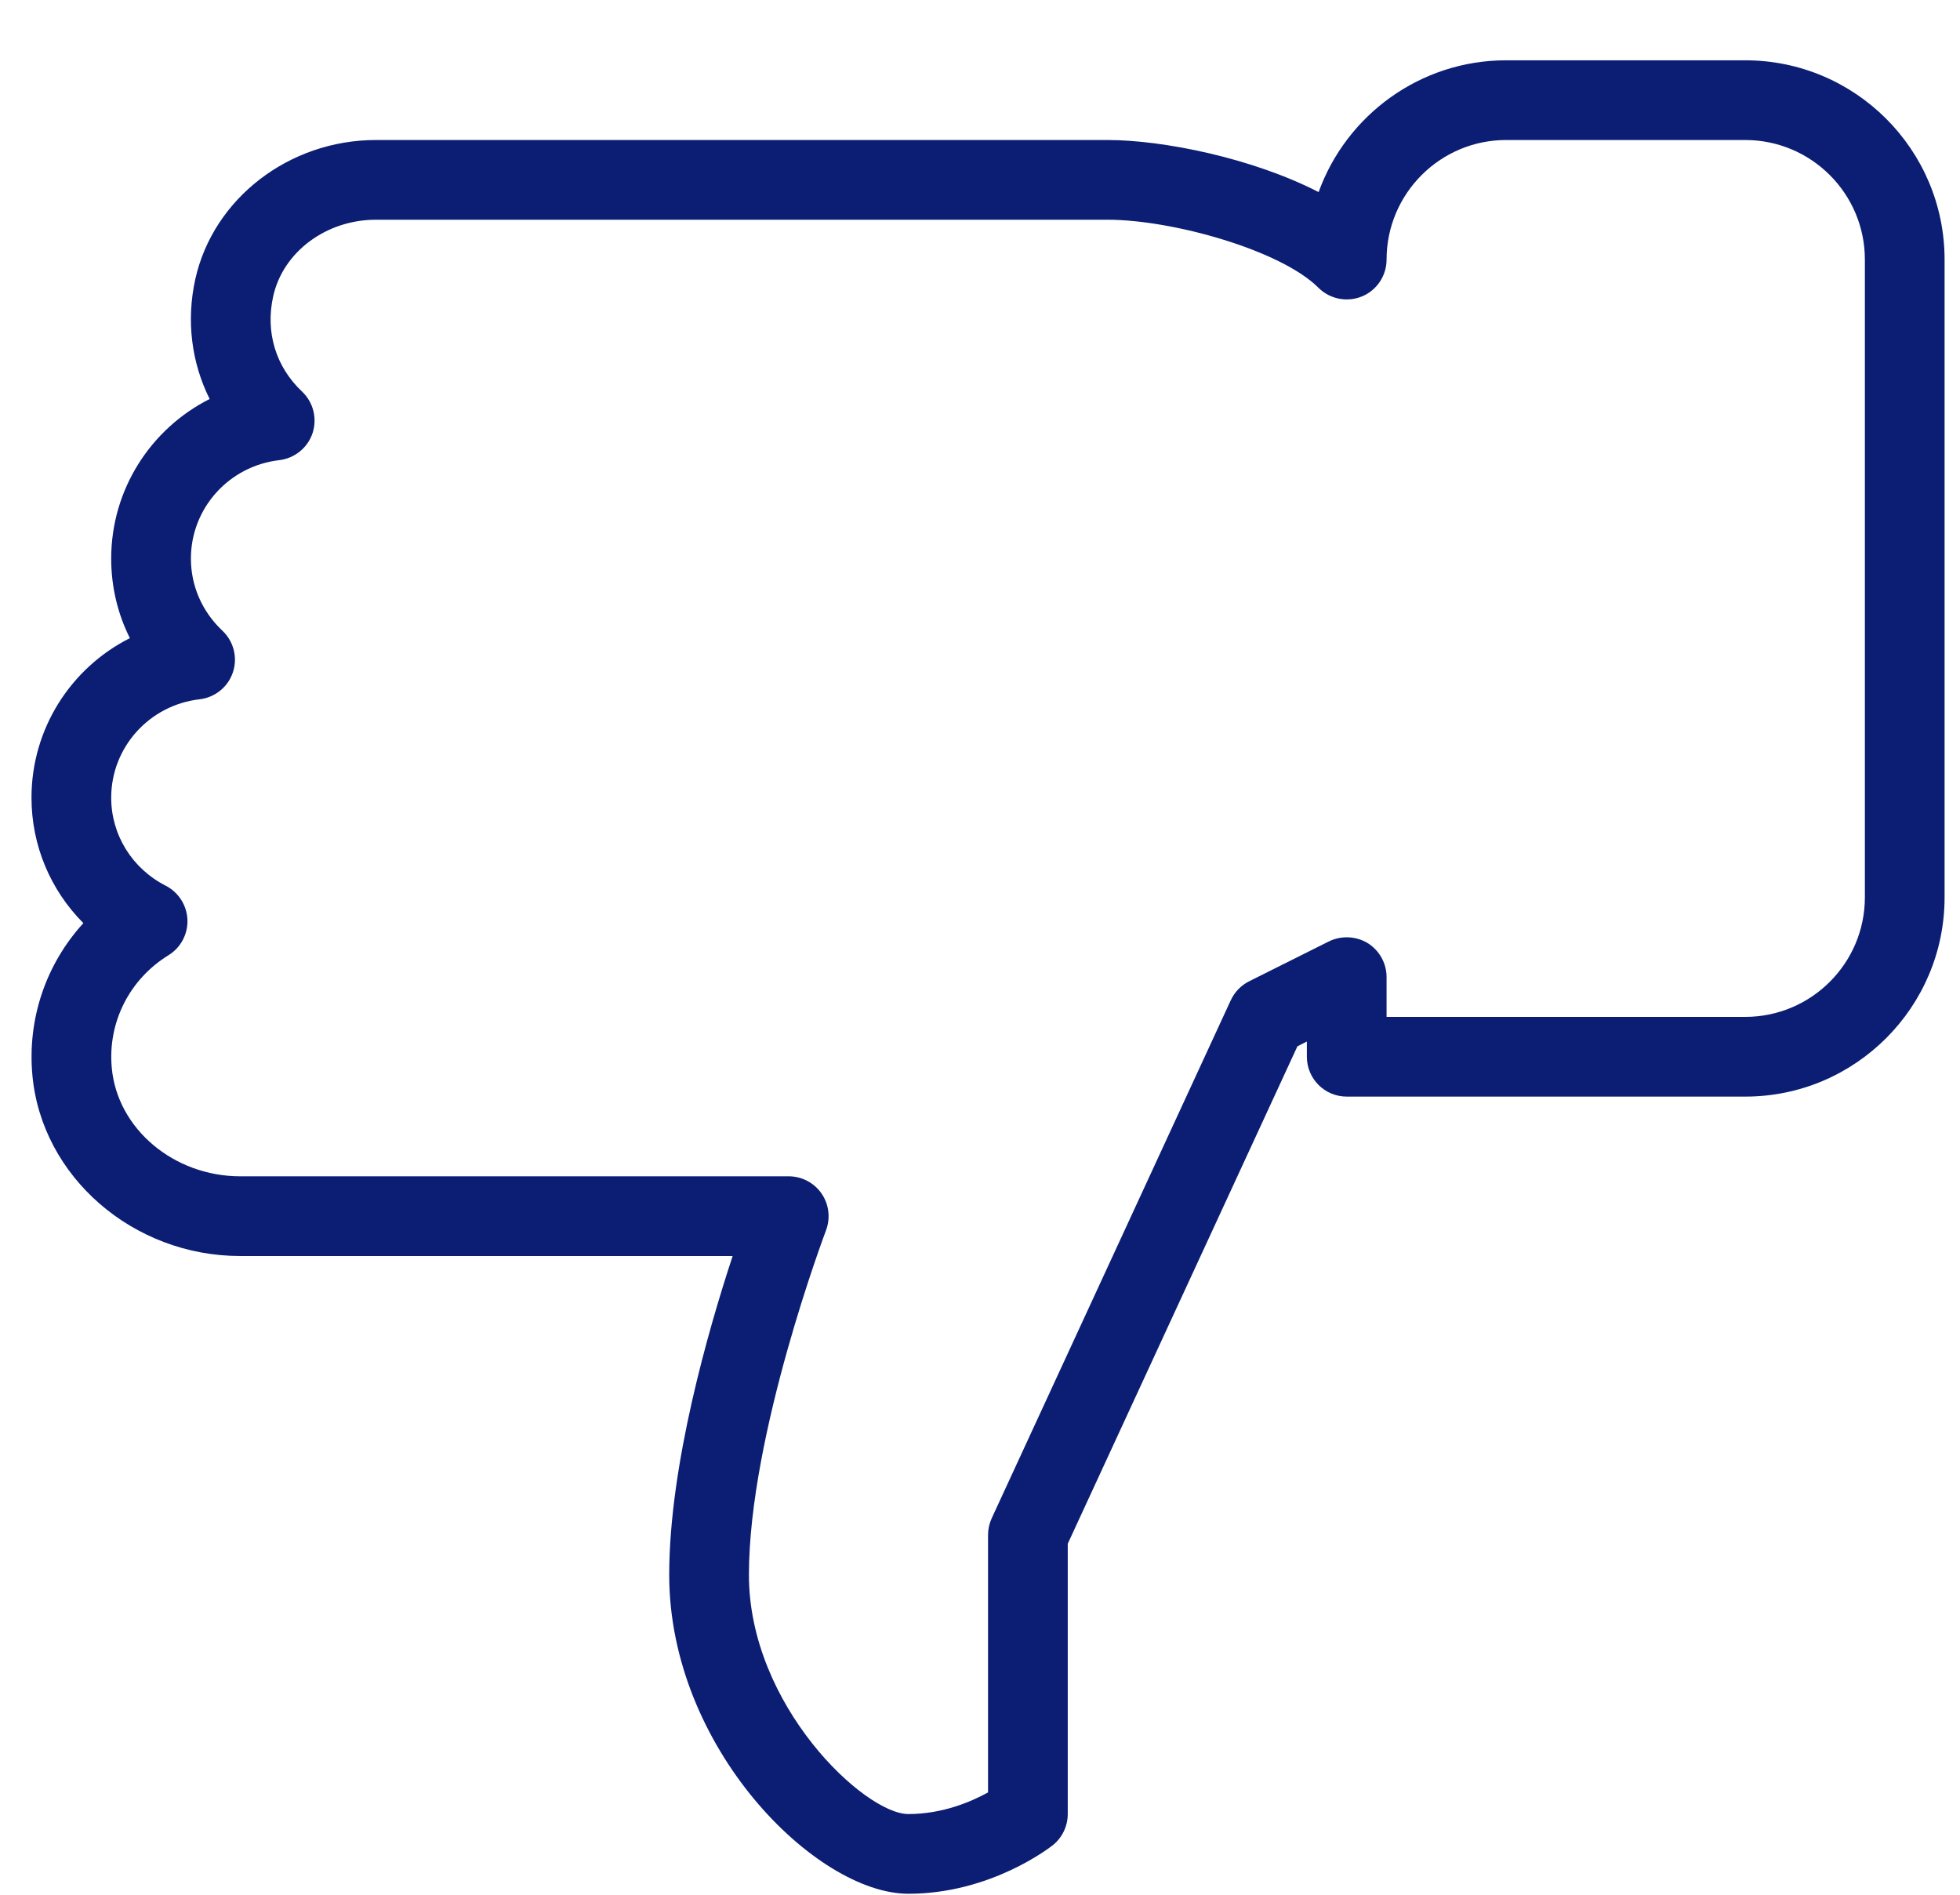
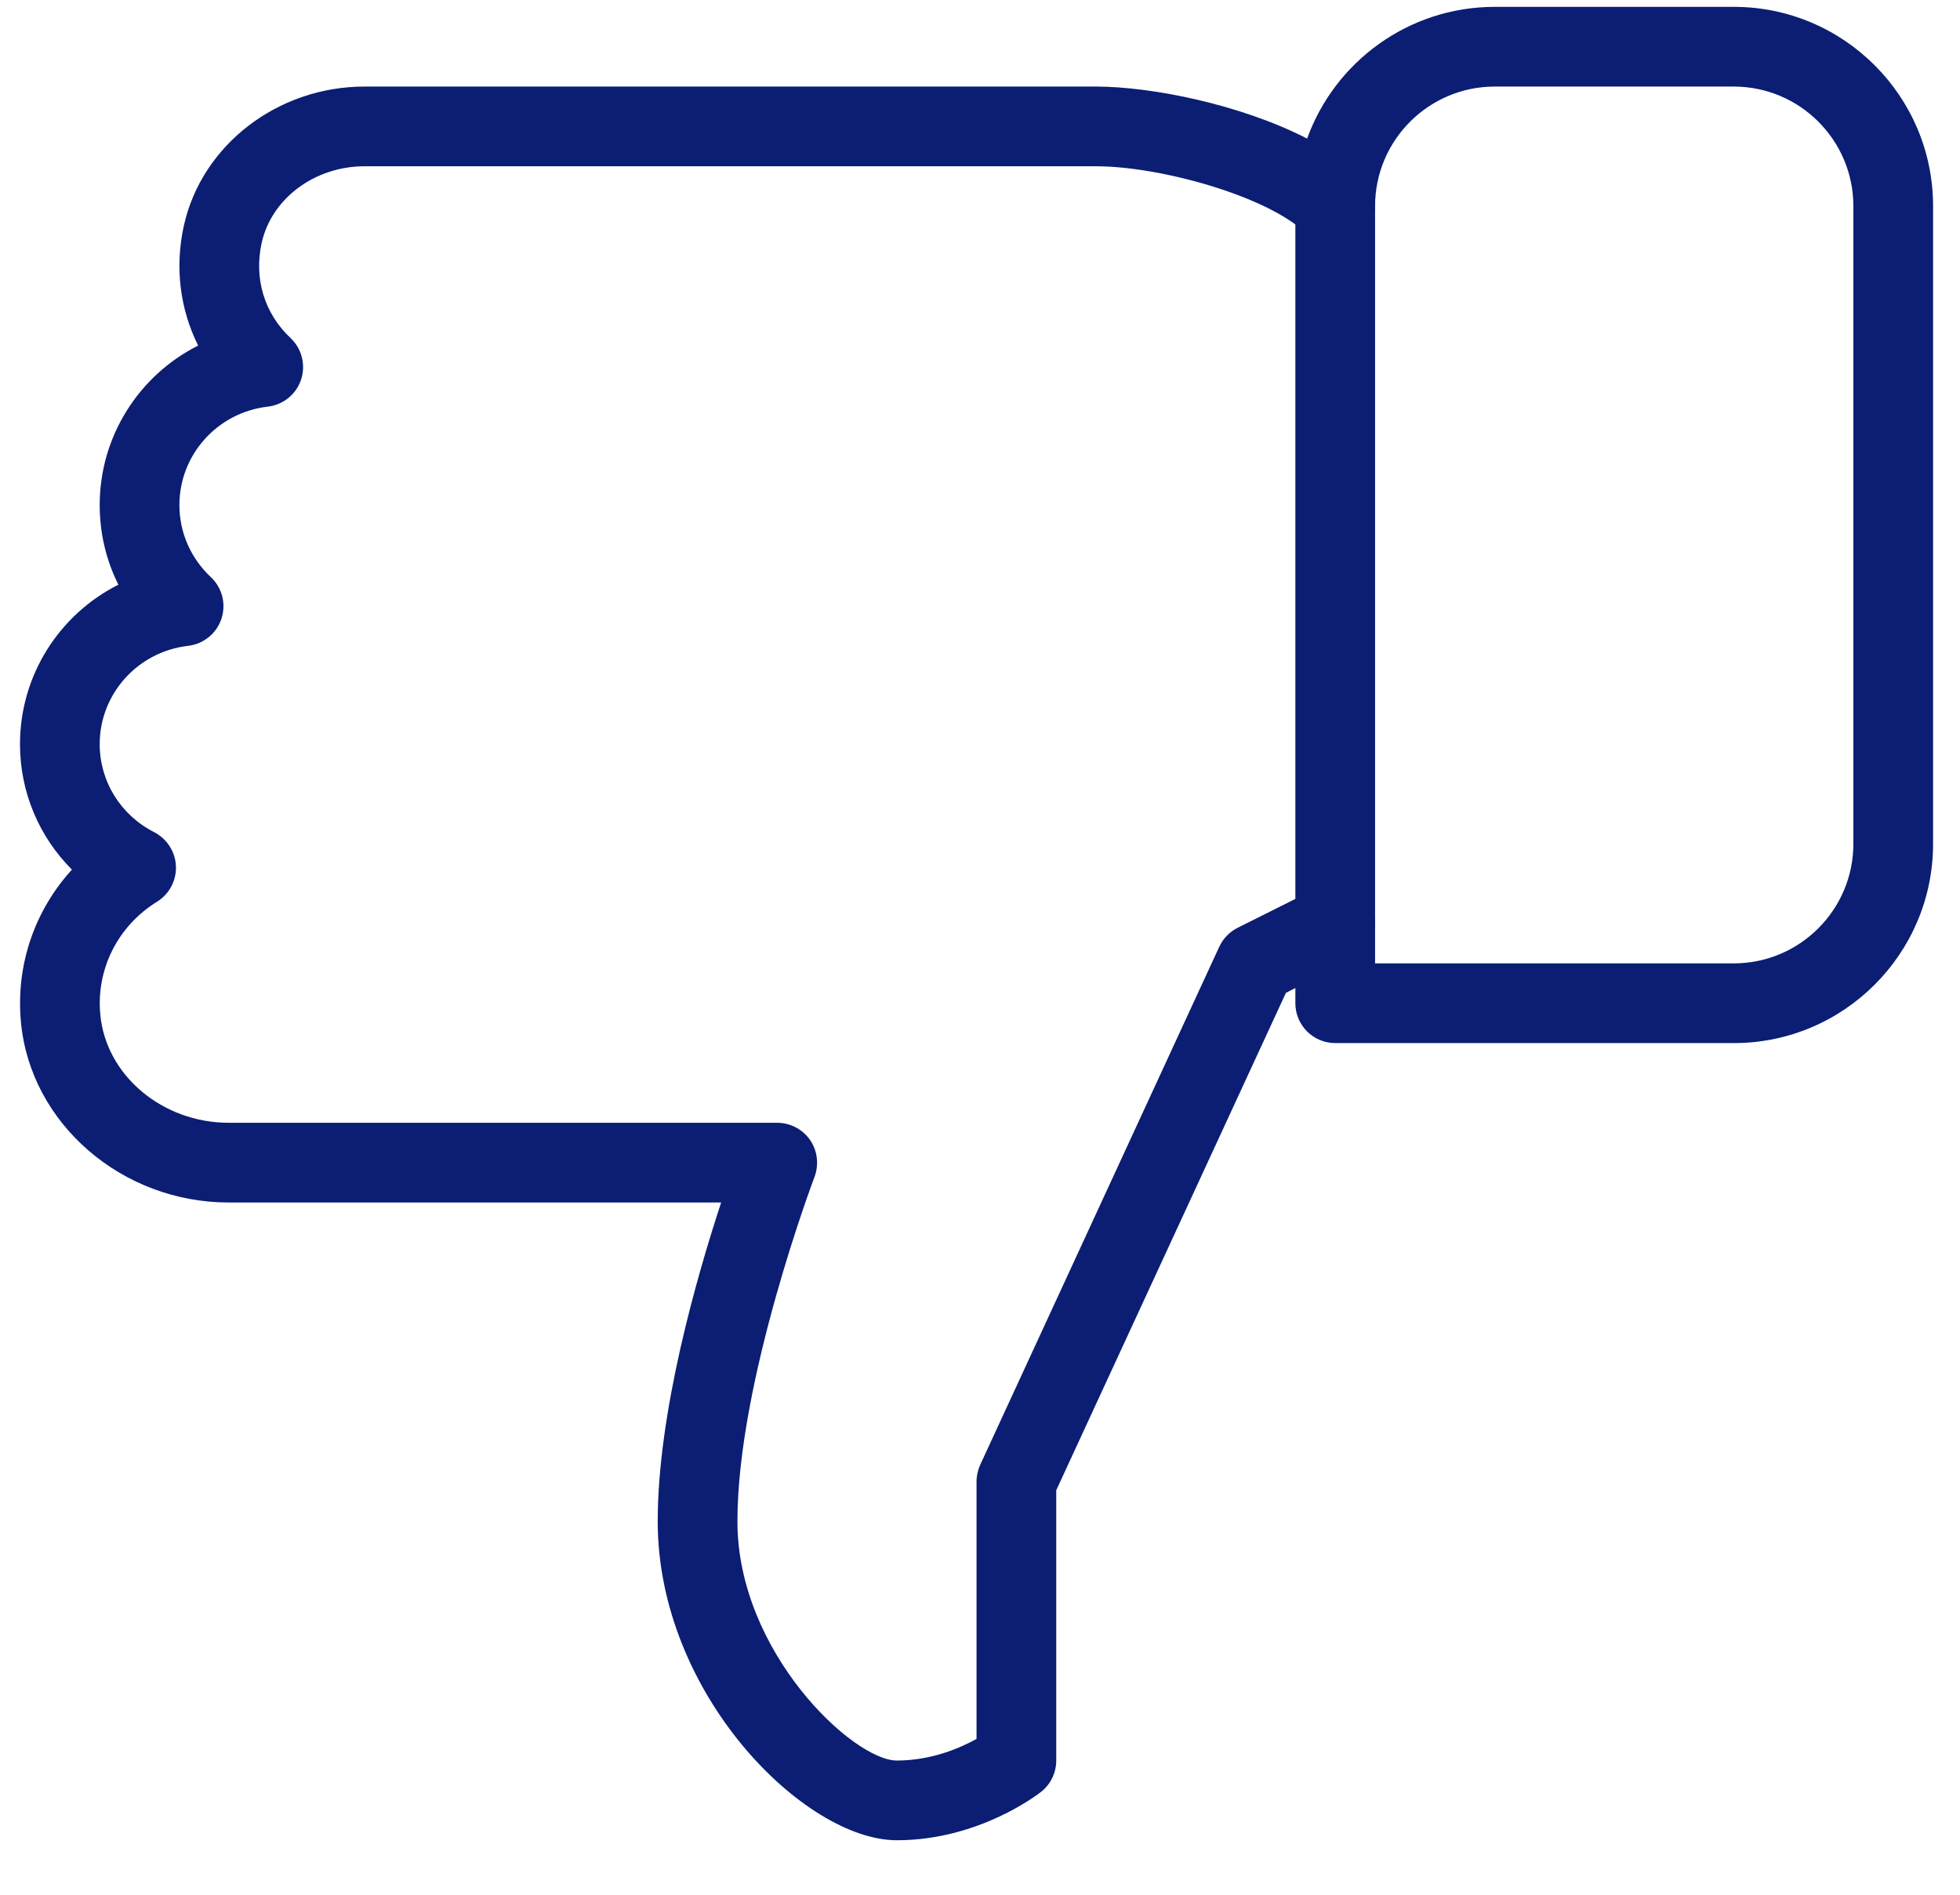
<svg xmlns="http://www.w3.org/2000/svg" width="30" height="29" viewBox="0 0 30 29" fill="none">
-   <path d="M0.482 12.209C0.482 12.942 0.774 13.625 1.276 14.129C0.707 14.753 0.416 15.588 0.496 16.458C0.638 18.009 2.035 19.224 3.677 19.224H11.214C10.84 20.358 10.243 22.435 10.243 24.105C10.243 26.751 12.491 28.985 13.903 28.985C15.169 28.985 16.076 28.271 16.114 28.242C16.259 28.126 16.343 27.95 16.343 27.765V23.628L19.858 16.015L20.003 15.941V16.174C20.003 16.511 20.276 16.784 20.613 16.784H26.713C28.396 16.784 29.764 15.416 29.764 13.734V3.973C29.764 2.291 28.396 0.923 26.713 0.923H23.053C21.735 0.923 20.607 1.765 20.183 2.94C19.167 2.418 17.801 2.143 16.953 2.143H5.754C4.425 2.143 3.263 3.039 2.989 4.274C2.849 4.91 2.931 5.551 3.209 6.107C2.309 6.56 1.702 7.491 1.702 8.549C1.702 8.981 1.801 9.394 1.988 9.767C1.087 10.221 0.482 11.151 0.482 12.209ZM3.055 10.703C3.291 10.675 3.49 10.515 3.565 10.29C3.64 10.064 3.577 9.816 3.404 9.653C3.094 9.361 2.922 8.968 2.922 8.549C2.922 7.779 3.504 7.132 4.274 7.043C4.509 7.015 4.708 6.855 4.784 6.63C4.858 6.404 4.796 6.156 4.623 5.993C4.221 5.614 4.06 5.084 4.181 4.537C4.331 3.856 4.993 3.363 5.754 3.363H16.953C17.944 3.363 19.605 3.828 20.181 4.405C20.356 4.579 20.619 4.63 20.846 4.537C21.074 4.443 21.223 4.22 21.223 3.973C21.223 2.964 22.044 2.143 23.053 2.143H26.713C27.723 2.143 28.544 2.964 28.544 3.973V13.734C28.544 14.743 27.723 15.564 26.713 15.564H21.223V14.954C21.223 14.743 21.113 14.546 20.933 14.434C20.755 14.327 20.53 14.316 20.34 14.409L19.12 15.019C18.997 15.08 18.898 15.182 18.839 15.308L15.179 23.238C15.142 23.319 15.123 23.407 15.123 23.494V27.434C14.869 27.574 14.429 27.765 13.903 27.765C13.234 27.765 11.463 26.103 11.463 24.105C11.463 21.957 12.632 18.862 12.643 18.831C12.713 18.645 12.689 18.434 12.575 18.268C12.461 18.103 12.273 18.004 12.073 18.004H3.677C2.66 18.004 1.796 17.276 1.711 16.346C1.646 15.651 1.98 14.989 2.579 14.62C2.766 14.505 2.877 14.298 2.869 14.077C2.86 13.856 2.733 13.658 2.538 13.557C2.022 13.295 1.702 12.777 1.702 12.209C1.702 11.439 2.284 10.792 3.055 10.703Z" fill="#0B1E73" />
+   <path d="M0.306 11.39C0.306 12.123 0.598 12.807 1.101 13.31C0.531 13.934 0.24 14.77 0.32 15.64C0.462 17.19 1.859 18.405 3.502 18.405H11.038C10.665 19.539 10.067 21.617 10.067 23.286C10.067 25.932 12.315 28.166 13.727 28.166C14.993 28.166 15.9 27.452 15.938 27.423C16.083 27.307 16.167 27.131 16.167 26.946V22.809L19.682 15.197L19.827 15.122V15.355C19.827 15.692 20.101 15.965 20.438 15.965H26.538C28.22 15.965 29.588 14.598 29.588 12.915V3.155C29.588 1.472 28.22 0.105 26.538 0.105H22.878C21.559 0.105 20.431 0.946 20.007 2.121C18.992 1.599 17.625 1.325 16.777 1.325H5.578C4.25 1.325 3.087 2.22 2.814 3.455C2.673 4.092 2.755 4.732 3.033 5.289C2.133 5.741 1.526 6.672 1.526 7.73C1.526 8.162 1.625 8.575 1.812 8.949C0.911 9.403 0.306 10.332 0.306 11.39ZM2.879 9.885C3.115 9.857 3.314 9.697 3.389 9.471C3.464 9.245 3.402 8.998 3.228 8.834C2.918 8.542 2.746 8.15 2.746 7.73C2.746 6.96 3.328 6.313 4.098 6.224C4.334 6.196 4.533 6.037 4.608 5.811C4.683 5.585 4.62 5.337 4.447 5.174C4.046 4.796 3.885 4.265 4.005 3.718C4.156 3.038 4.817 2.545 5.578 2.545H16.777C17.768 2.545 19.43 3.009 20.006 3.587C20.18 3.76 20.444 3.811 20.67 3.718C20.899 3.624 21.047 3.401 21.047 3.155C21.047 2.146 21.869 1.325 22.878 1.325H26.538C27.547 1.325 28.368 2.146 28.368 3.155V12.915C28.368 13.924 27.547 14.745 26.538 14.745H21.047V14.135C21.047 13.924 20.938 13.728 20.757 13.616C20.579 13.508 20.355 13.497 20.164 13.59L18.944 14.2C18.821 14.261 18.722 14.364 18.663 14.489L15.003 22.42C14.967 22.5 14.947 22.588 14.947 22.676V26.615C14.693 26.756 14.253 26.946 13.727 26.946C13.058 26.946 11.287 25.284 11.287 23.286C11.287 21.138 12.456 18.043 12.467 18.013C12.537 17.826 12.513 17.615 12.4 17.449C12.285 17.284 12.097 17.185 11.897 17.185H3.502C2.484 17.185 1.62 16.457 1.535 15.527C1.47 14.832 1.805 14.171 2.404 13.801C2.59 13.686 2.701 13.479 2.693 13.258C2.684 13.037 2.557 12.84 2.362 12.738C1.846 12.476 1.526 11.959 1.526 11.39C1.526 10.62 2.108 9.974 2.879 9.885Z" fill="#0B1E73" />
+   <path d="M20.437 14.746C20.774 14.746 21.047 14.473 21.047 14.136V3.155C21.047 2.819 20.774 2.545 20.437 2.545C20.1 2.545 19.827 2.819 19.827 3.155V14.136C19.827 14.473 20.1 14.746 20.437 14.746Z" fill="#0B1E73" />
</svg>
